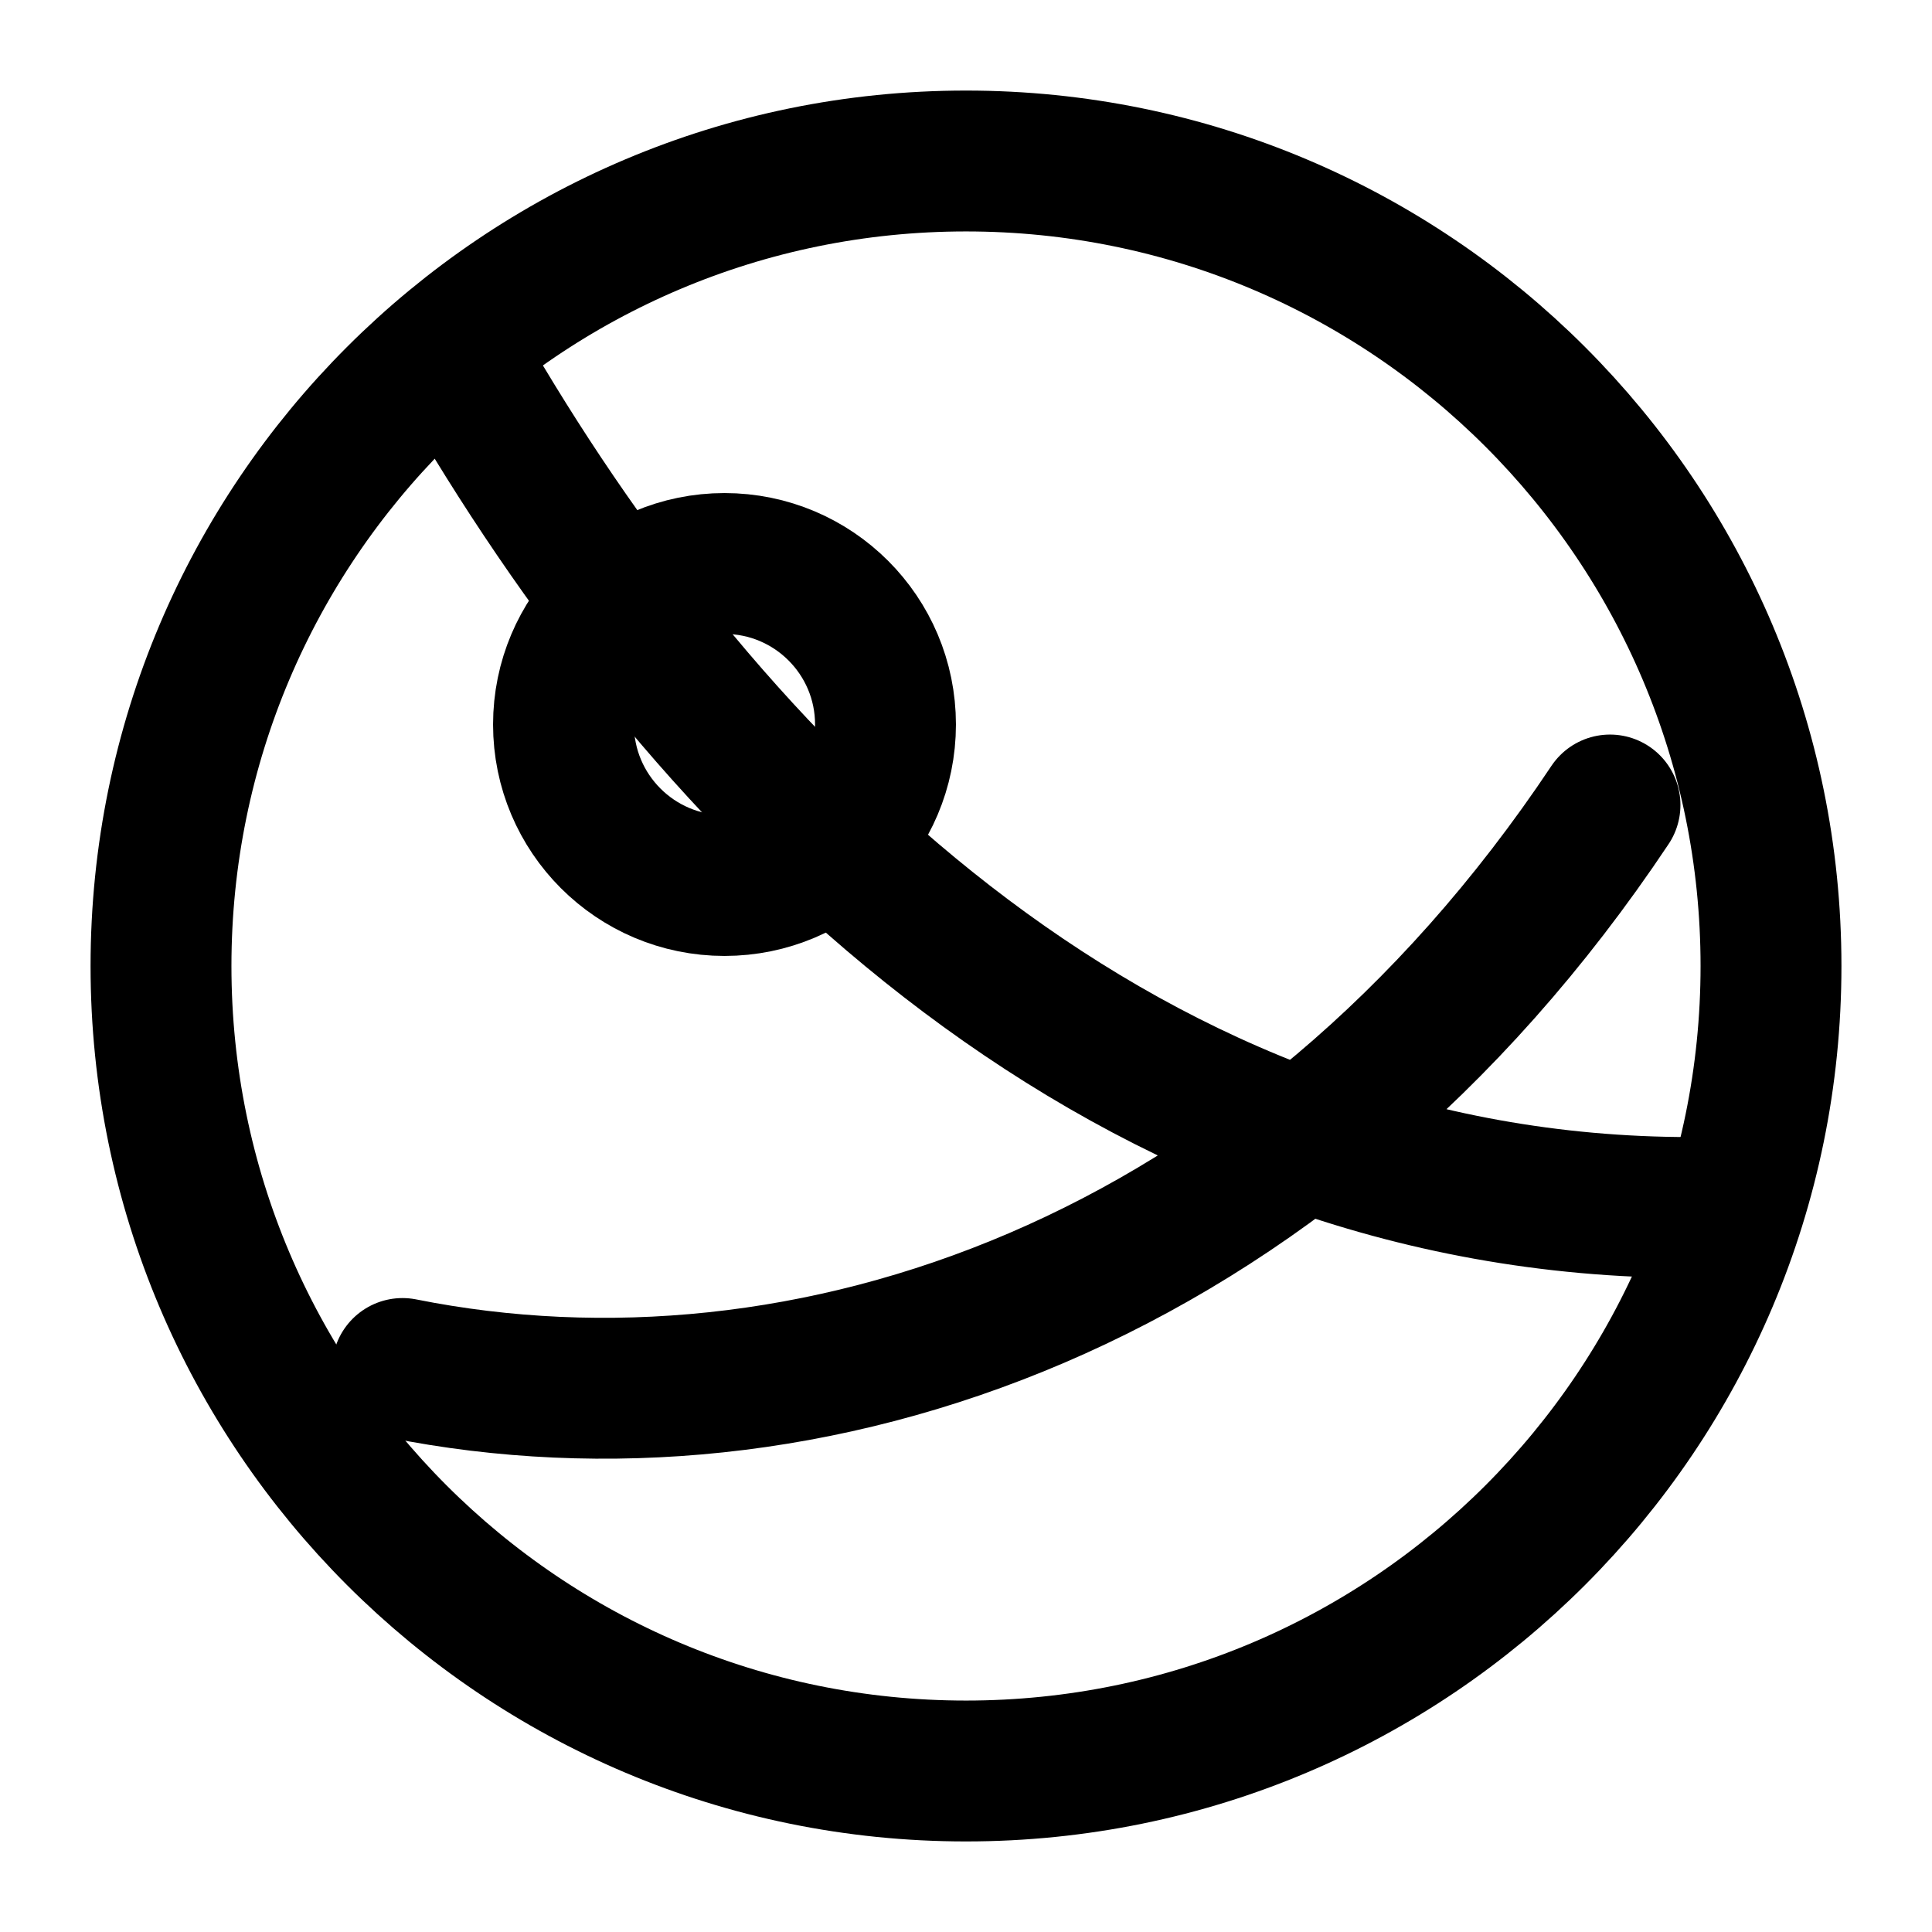
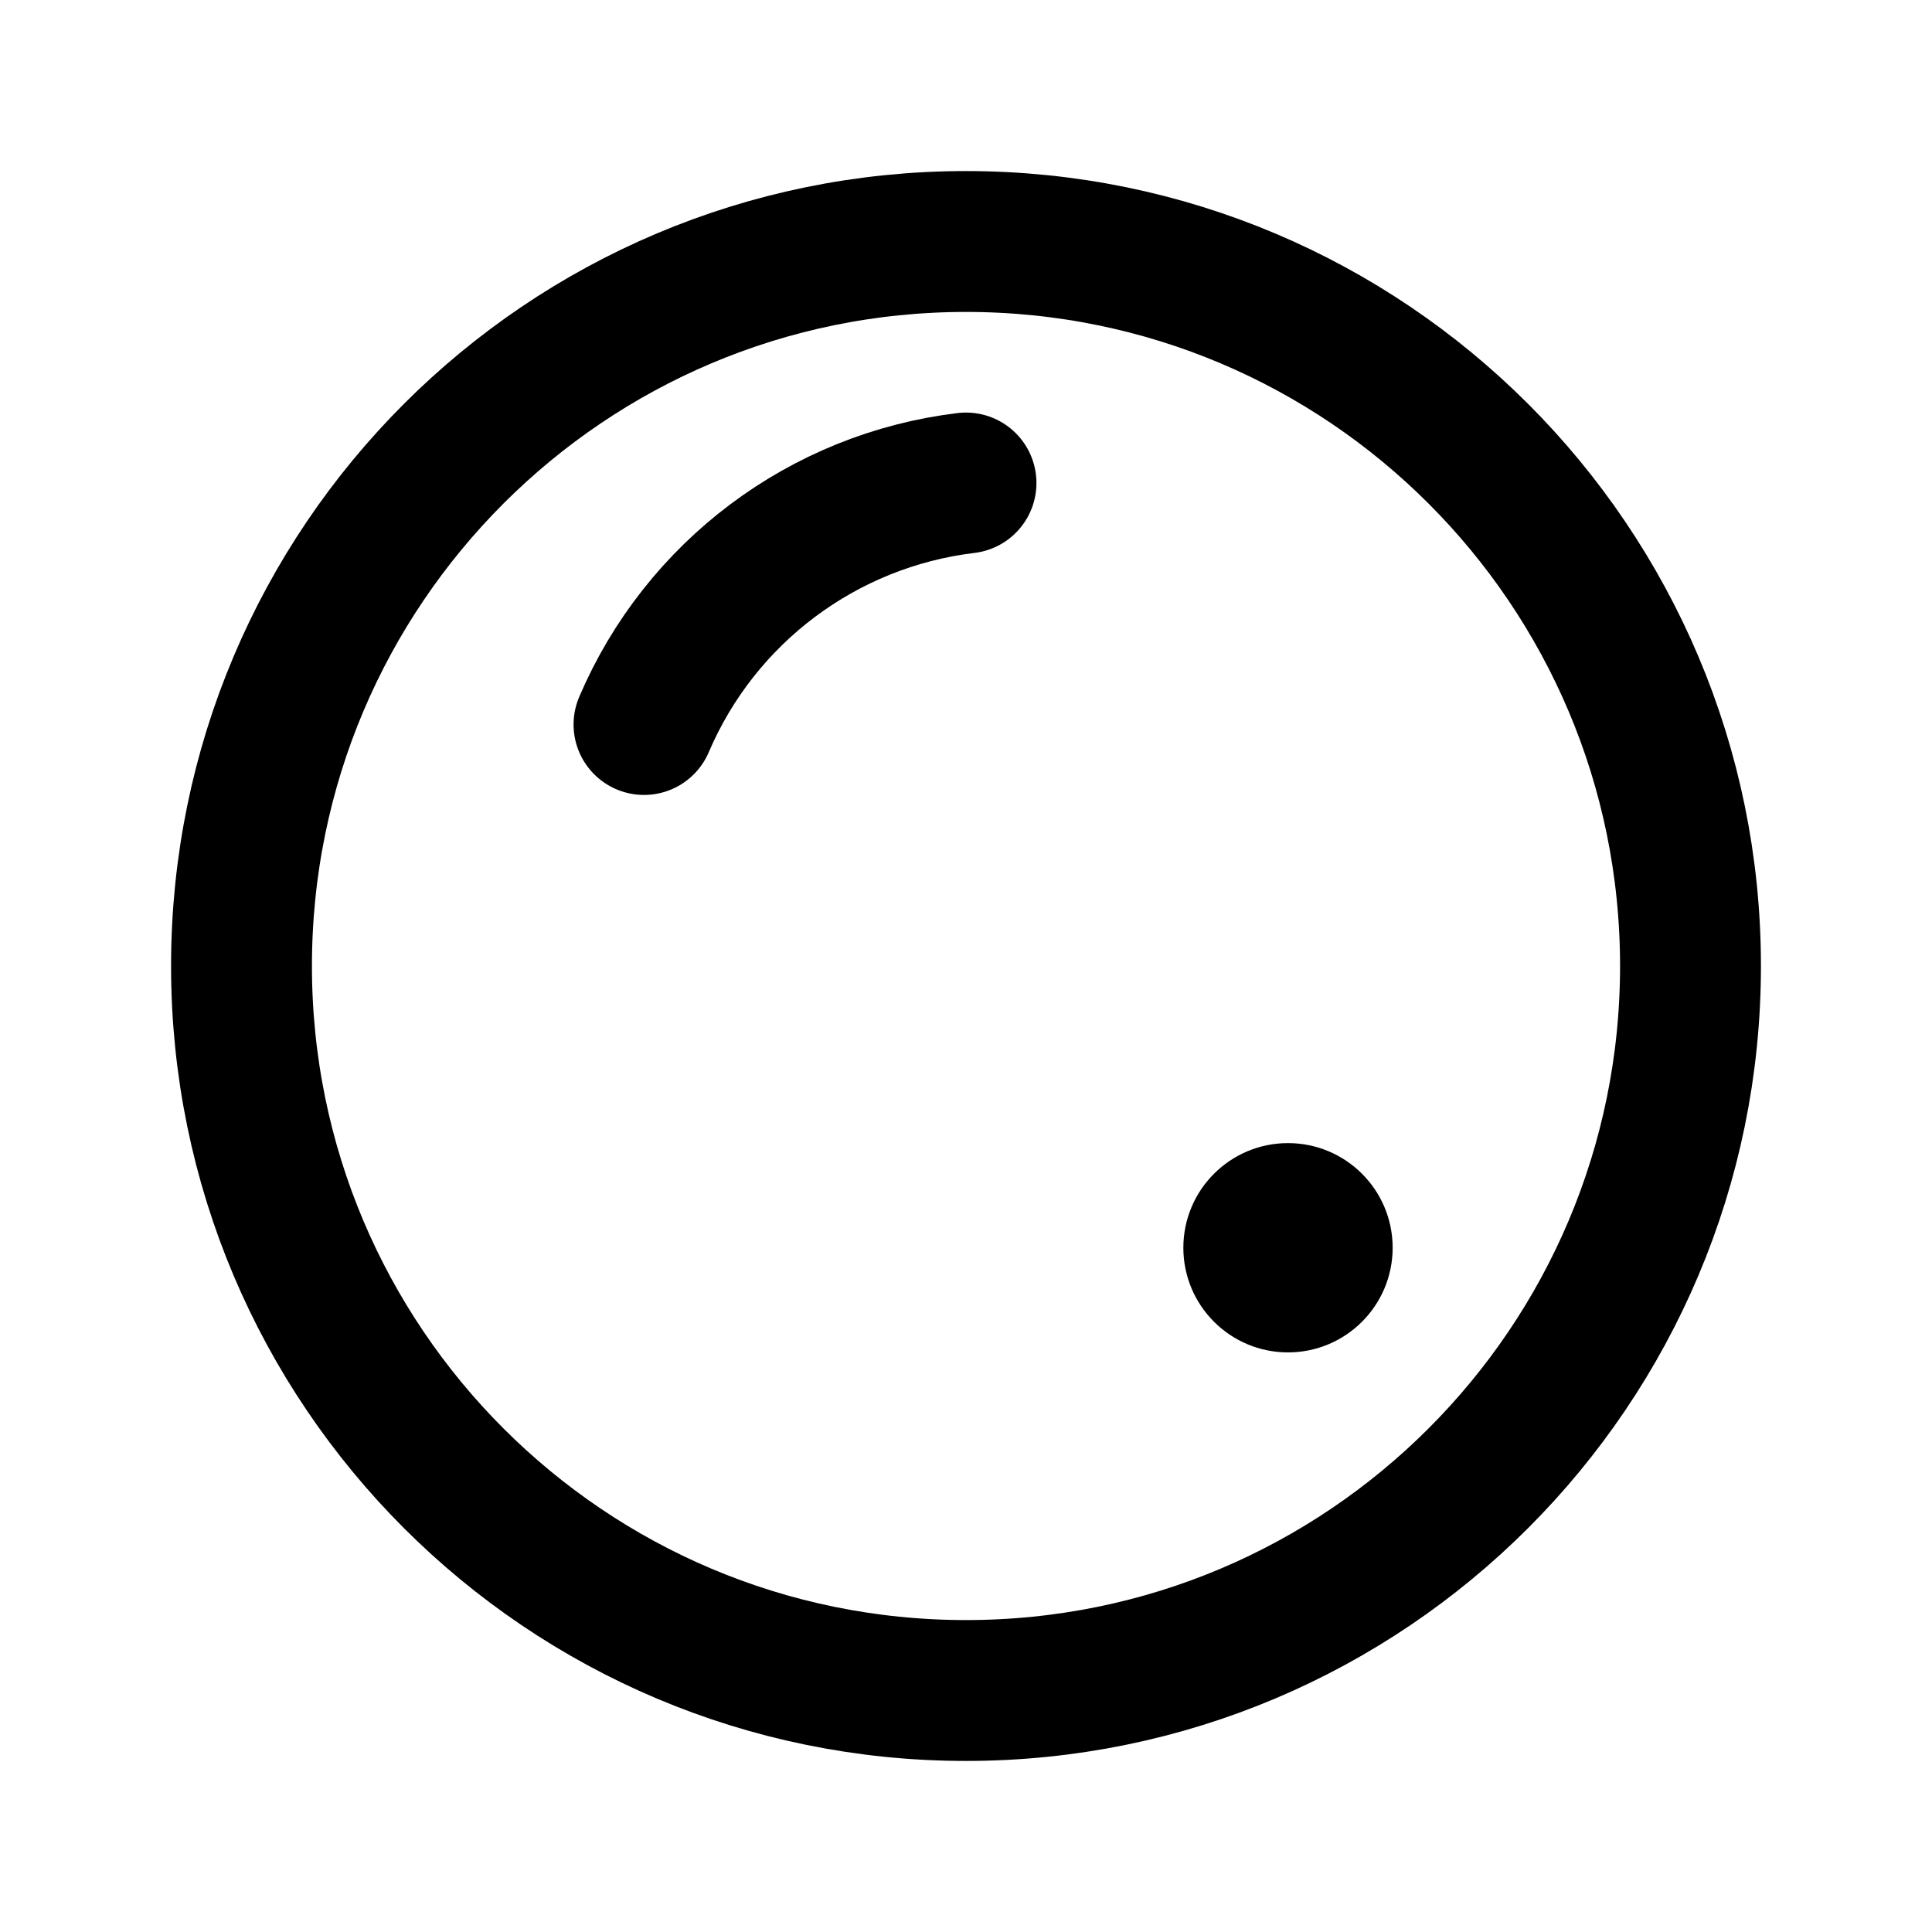
<svg xmlns="http://www.w3.org/2000/svg" viewBox="0 0 24 24" width="24" height="24" role="img" aria-label="Material">
  <g fill="none" stroke="currentColor" stroke-width="1.75" stroke-linecap="round" stroke-linejoin="round">
-     <circle cx="12" cy="12" r="10" />
+     <circle cx="12" cy="12" r="9" />
  </g>
  <g fill="none" stroke="currentColor" stroke-width="1.75" stroke-linecap="round" stroke-linejoin="round">
-     <path d="M5 17c5 1 11-1 15-7M6 5c3 5 8 10 15 10" />
+     <path d="M8 9a5 5 0 0 1 4-3" />
  </g>
-   <g fill="none" stroke="currentColor" stroke-width="1.75" stroke-linecap="round" stroke-linejoin="round">
-     <circle cx="9" cy="9" r="2" />
+   <g fill="currentColor" stroke="none">
+     <circle cx="16" cy="15.5" r="1.3" />
  </g>
</svg>
